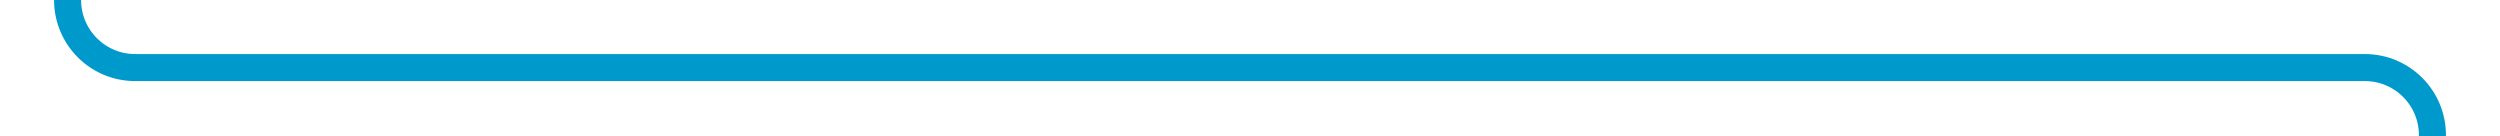
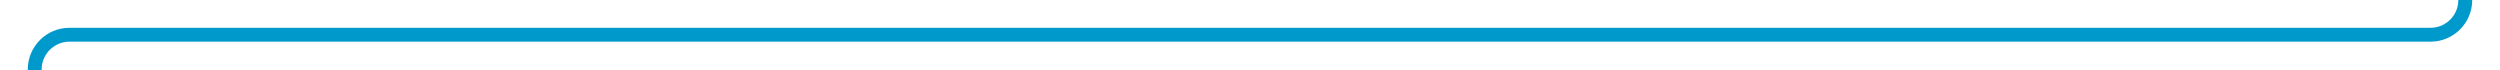
- <svg xmlns="http://www.w3.org/2000/svg" version="1.1" width="185px" height="10px" preserveAspectRatio="xMinYMid meet" viewBox="296 314  185 8">
-   <path d="M 476 363  L 476 323  A 5 5 0 0 0 471 318 L 306 318  A 5 5 0 0 1 301 313 L 301 275  " stroke-width="2" stroke="#0099cc" fill="none" />
-   <path d="M 309 282.4  L 301 273  L 293 282.4  L 301 278.8  L 309 282.4  Z " fill-rule="nonzero" fill="#0099cc" stroke="none" />
+ <svg xmlns="http://www.w3.org/2000/svg" version="1.1" width="360px" height="10px" preserveAspectRatio="xMinYMid meet" viewBox="471 363  360 8">
+   <path d="M 476 412  L 476 372  A 5 5 0 0 1 481 367 L 821 367  A 5 5 0 0 0 826 362 L 826 324  " stroke-width="2" stroke="#0099cc" fill="none" />
+   <path d="M 834 331.4  L 826 322  L 818 331.4  L 826 327.8  L 834 331.4  Z " fill-rule="nonzero" fill="#0099cc" stroke="none" />
</svg>
